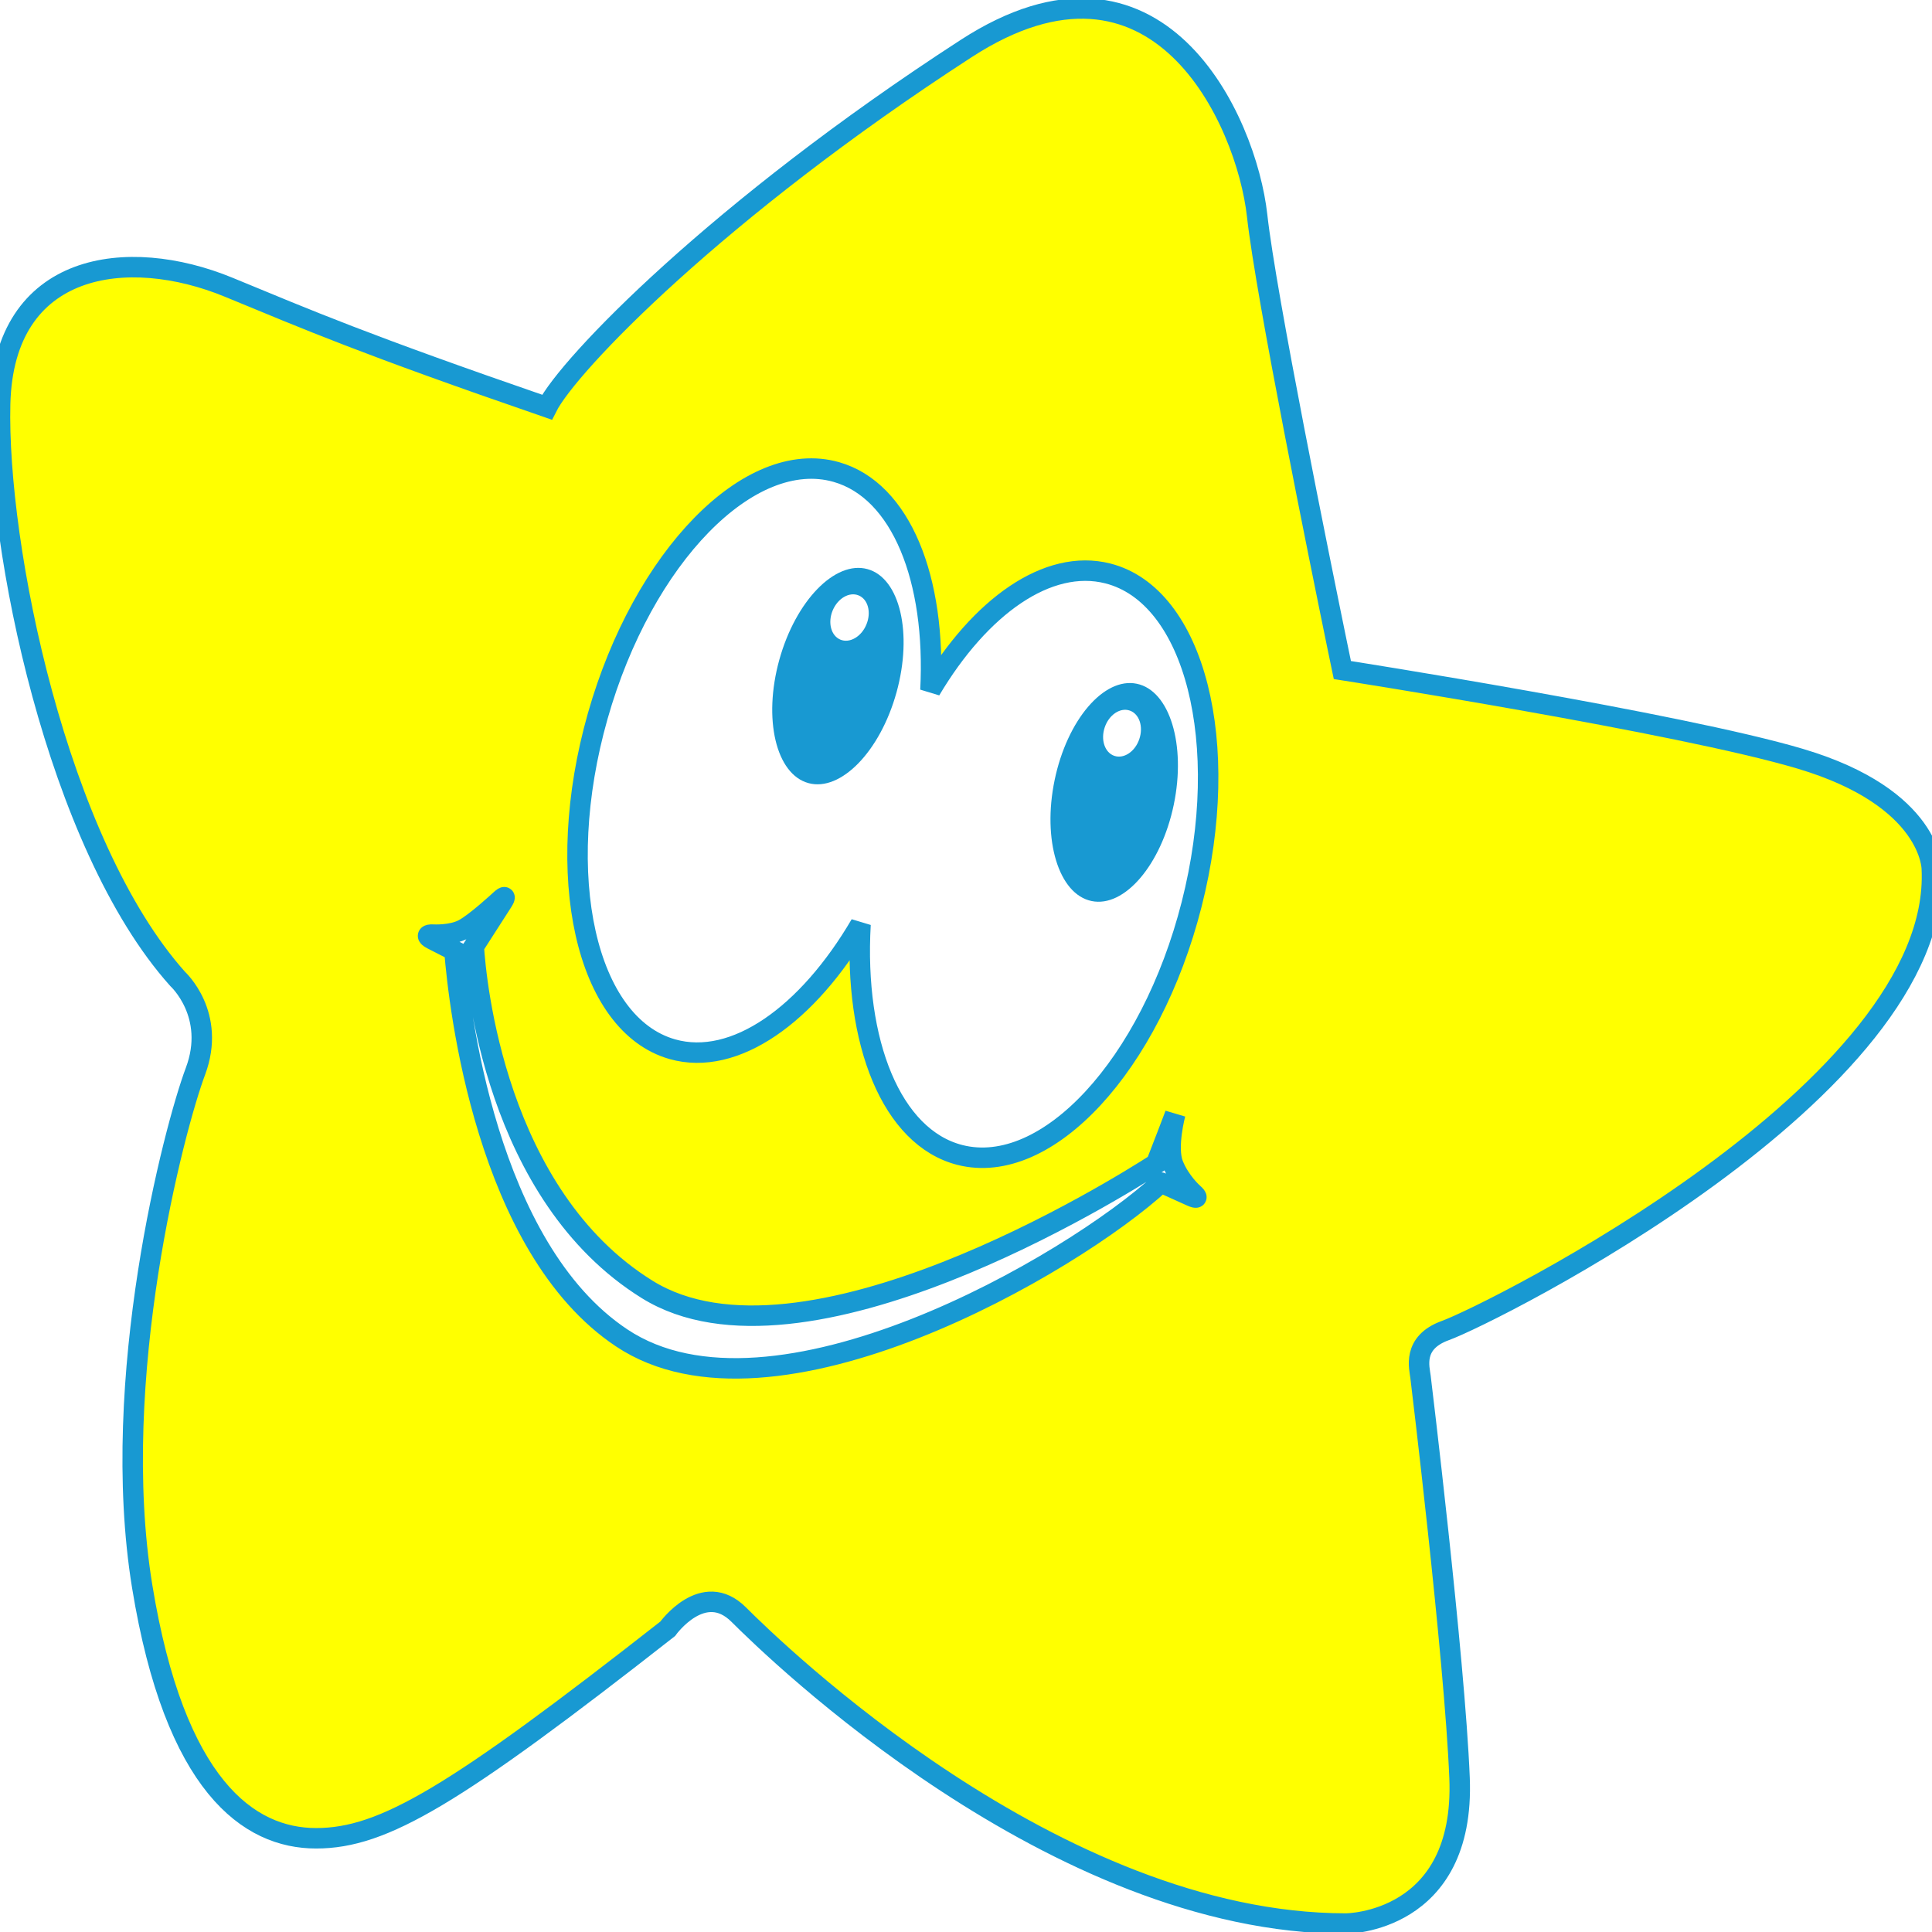
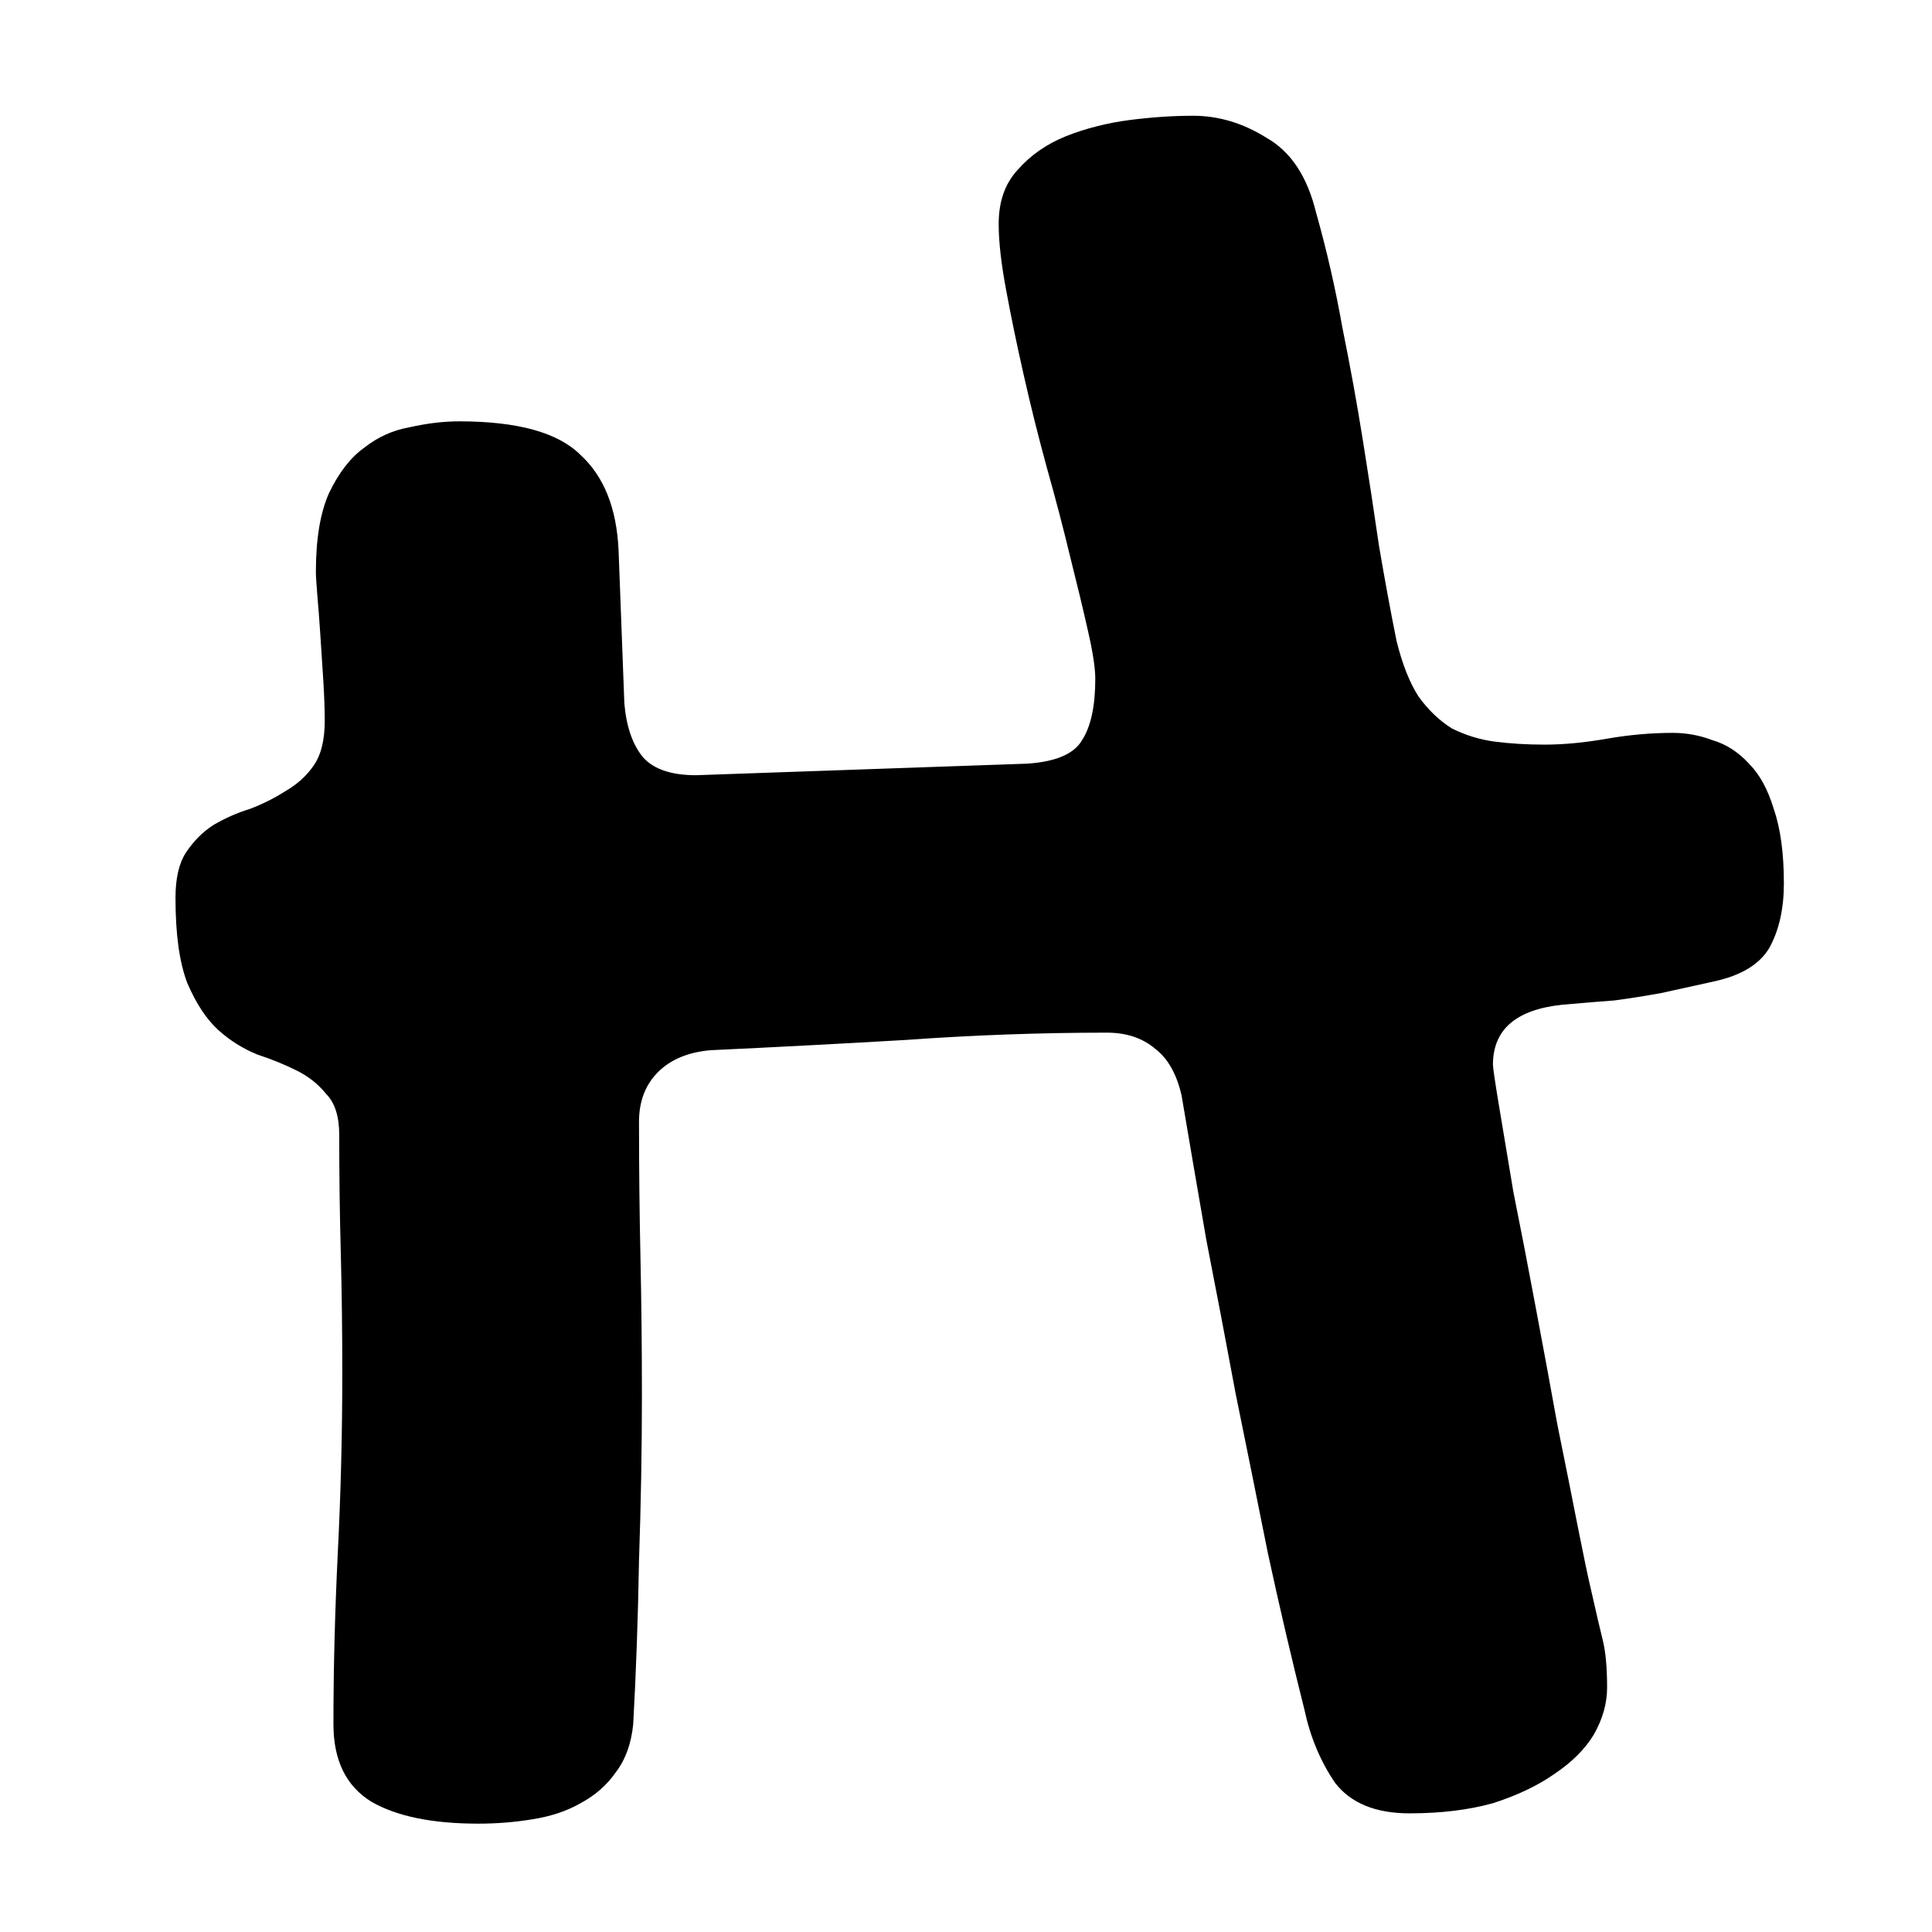
- <svg xmlns="http://www.w3.org/2000/svg" version="1.1" id="Capa_1" x="0px" y="0px" width="94.411px" height="94.411px" viewBox="0 0 94.411 94.411" style="enable-background:new 0 0 94.411 94.411;" xml:space="preserve">
-   <g>
-     <g>
-       <path style="fill:#1899d2;" d="M51.537,38.117c-0.61,2.933,0.197,5.582,1.805,5.914c1.607,0.335,3.404-1.772,4.016-4.704    c0.611-2.933-0.197-5.581-1.806-5.914C53.944,33.078,52.147,35.185,51.537,38.117z M55.674,36.118    c-0.206,0.612-0.754,0.977-1.221,0.818c-0.467-0.16-0.676-0.785-0.467-1.396c0.207-0.611,0.756-0.978,1.221-0.817    C55.674,34.882,55.883,35.507,55.674,36.118z" />
-       <path style="fill:#1899d2;" d="M42.392,27.811c-1.583-0.437-3.511,1.551-4.311,4.437c-0.798,2.888-0.162,5.582,1.421,6.019    c1.581,0.436,3.511-1.55,4.309-4.436C44.609,30.942,43.977,28.249,42.392,27.811z M42.338,30.519    c-0.245,0.597-0.817,0.927-1.271,0.738c-0.456-0.19-0.625-0.827-0.378-1.423c0.249-0.598,0.817-0.927,1.272-0.737    C42.418,29.287,42.587,29.923,42.338,30.519z" />
-       <path style="fill:yellow;" stroke="#1899d2" stroke-width="1" stroke-linecap="butt" d="M70.629,65.02c2.222-0.802,24.295-11.801,23.773-22.561c0,0,0.01-3.463-6.418-5.378    c-5.896-1.757-22.387-4.338-22.387-4.338s-0.094-0.45-0.254-1.225c-0.834-4.062-3.475-17.052-3.911-20.986    C60.912,5.85,56.572-3.7,47.207,2.376C35.069,10.245,27.77,17.821,26.729,19.9c-9.023-3.112-11.606-4.237-15.555-5.864    C6.231,12,0.183,12.787,0.007,19.728c-0.175,6.94,2.775,21.518,8.676,28.111c0,0,1.907,1.735,0.868,4.513    c-1.041,2.775-4.256,15.022-2.604,25.161c1.592,9.764,5.206,12.318,8.502,12.318c3.297,0,6.768-2.082,17.179-10.236    c0,0,1.737-2.43,3.473-0.692c1.735,1.733,15.439,15.095,29.669,15.095c0,0,5.843,0,5.554-7.114    c-0.238-5.895-1.908-19.606-1.908-19.606C69.369,66.865,68.987,65.612,70.629,65.02z M58.223,58.458L56.74,57.79    c-0.002-0.001-0.004-0.002-0.006-0.002c-4.324,3.99-18.97,12.516-26.358,7.589c-6.636-4.422-7.952-16.218-8.17-18.919    l-1.098-0.562c-0.276-0.142-0.249-0.241,0.06-0.224c0,0,0.884,0.055,1.481-0.262c0.6-0.315,1.801-1.432,1.801-1.432    c0.228-0.211,0.274-0.171,0.107,0.09l-1.405,2.188c0.103,1.631,1.042,12.142,8.475,16.756c7.592,4.71,23.053-4.975,24.869-6.146    c0.213-0.549,0.889-2.29,0.936-2.433c0,0-0.436,1.633-0.102,2.473c0.332,0.841,0.983,1.411,0.983,1.411    C58.547,58.522,58.504,58.584,58.223,58.458z M58.232,44.19c-1.995,7.848-7.064,13.331-11.324,12.25    c-3.344-0.854-5.185-5.508-4.857-11.268c-2.581,4.412-6.144,6.964-9.195,6.1c-4.225-1.202-5.86-8.487-3.648-16.276    c2.21-7.79,7.429-13.13,11.657-11.93c3.178,0.902,4.888,5.248,4.603,10.66c2.432-4.092,5.74-6.448,8.667-5.704    C58.392,29.104,60.228,36.345,58.232,44.19z" />
-     </g>
-   </g>
-   <g>
- </g>
-   <g>
- </g>
-   <g>
- </g>
-   <g>
- </g>
-   <g>
- </g>
-   <g>
- </g>
-   <g>
- </g>
-   <g>
- </g>
-   <g>
- </g>
-   <g>
- </g>
-   <g>
- </g>
-   <g>
- </g>
-   <g>
- </g>
-   <g>
- </g>
-   <g>
- </g>
+ <svg xmlns="http://www.w3.org/2000/svg" viewBox="0 0 120 120" width="120" height="120">
+   <style>
+ 		tspan { white-space:pre }
+ 		.shp0 { display: none;fill: #000000 } 
+ 	</style>
+   <path id="Shape 1" class="shp0" d="M60 190C-11.89 190 -70 131.89 -70 60C-70 -11.89 -11.89 -70 60 -70C131.89 -70 190 -11.89 190 60C190 131.89 131.89 190 60 190Z" />
+   <path id="H " fill="#000000" d="M68.03 42.16Q68.03 41.16 67.57 39.16Q67.12 37.16 66.48 34.62Q65.85 31.99 65.03 29.08Q64.21 26.08 63.58 23.27Q62.94 20.45 62.49 18Q62.03 15.55 62.03 13.91Q62.03 11.82 63.21 10.55Q64.4 9.19 66.21 8.46Q68.03 7.74 70.12 7.46Q72.21 7.19 74.11 7.19Q76.47 7.19 78.65 8.55Q80.92 9.83 81.74 13.19Q82.74 16.73 83.38 20.36Q84.1 23.9 84.65 27.35Q85.19 30.71 85.65 33.89Q86.19 37.07 86.74 39.8Q87.28 41.98 88.1 43.25Q89.01 44.52 90.19 45.25Q91.46 45.88 92.82 46.06Q94.28 46.25 95.91 46.25Q97.73 46.25 99.82 45.88Q101.9 45.52 103.9 45.52Q105.17 45.52 106.35 45.97Q107.63 46.34 108.63 47.43Q109.62 48.42 110.17 50.24Q110.8 52.06 110.8 54.87Q110.8 57.23 109.9 58.87Q108.99 60.41 106.45 60.96L103.18 61.68Q101.63 61.96 100.27 62.14Q99 62.23 97 62.41Q92.73 62.87 92.73 66.13Q92.73 66.41 93.09 68.59Q93.46 70.77 94 74.04Q94.64 77.21 95.37 81.12Q96.09 84.93 96.73 88.48Q97.45 92.02 98 94.83Q98.54 97.56 98.82 98.74Q99.27 100.74 99.54 101.83Q99.82 102.92 99.82 104.82Q99.82 106.28 99 107.73Q98.18 109.09 96.55 110.18Q95 111.27 92.73 112Q90.46 112.63 87.55 112.63Q84.38 112.63 82.92 110.73Q81.56 108.73 81.02 106.19Q79.83 101.46 78.75 96.47Q77.75 91.47 76.75 86.57Q75.84 81.67 74.93 77.03Q74.11 72.31 73.39 68.04Q72.93 66.04 71.75 65.14Q70.57 64.14 68.75 64.14Q62.58 64.14 56.31 64.59Q50.14 64.95 44.14 65.23Q42.05 65.41 40.87 66.59Q39.69 67.77 39.69 69.68Q39.69 73.95 39.78 78.12Q39.87 82.3 39.87 86.66Q39.87 91.66 39.69 96.92Q39.6 102.19 39.33 107.09Q39.15 108.91 38.24 110.09Q37.42 111.27 36.06 112Q34.79 112.73 33.06 113Q31.43 113.27 29.7 113.27Q25.43 113.27 23.07 111.91Q20.71 110.46 20.71 107.09Q20.71 102.01 20.98 96.47Q21.26 90.93 21.26 85.3Q21.26 81.48 21.17 77.94Q21.07 74.31 21.07 70.49Q21.07 68.77 20.26 67.95Q19.53 67.04 18.44 66.5Q17.35 65.95 15.99 65.5Q14.63 64.95 13.54 63.96Q12.45 62.96 11.63 61.05Q10.9 59.14 10.9 55.78Q10.9 53.96 11.54 52.97Q12.26 51.88 13.26 51.24Q14.35 50.6 15.53 50.24Q16.71 49.79 17.71 49.15Q18.8 48.52 19.44 47.61Q20.17 46.61 20.17 44.79Q20.17 43.7 20.08 42.25Q19.98 40.71 19.89 39.34Q19.8 37.98 19.71 36.98Q19.62 35.89 19.62 35.53Q19.62 32.44 20.44 30.62Q21.35 28.72 22.62 27.81Q23.89 26.81 25.43 26.54Q27.07 26.17 28.52 26.17Q33.97 26.17 36.06 28.26Q38.24 30.26 38.42 34.17L38.78 43.7Q38.97 45.88 39.96 47.06Q40.96 48.15 43.23 48.15L63.85 47.43Q66.48 47.24 67.21 45.97Q68.03 44.7 68.03 42.16Z" />
</svg>
